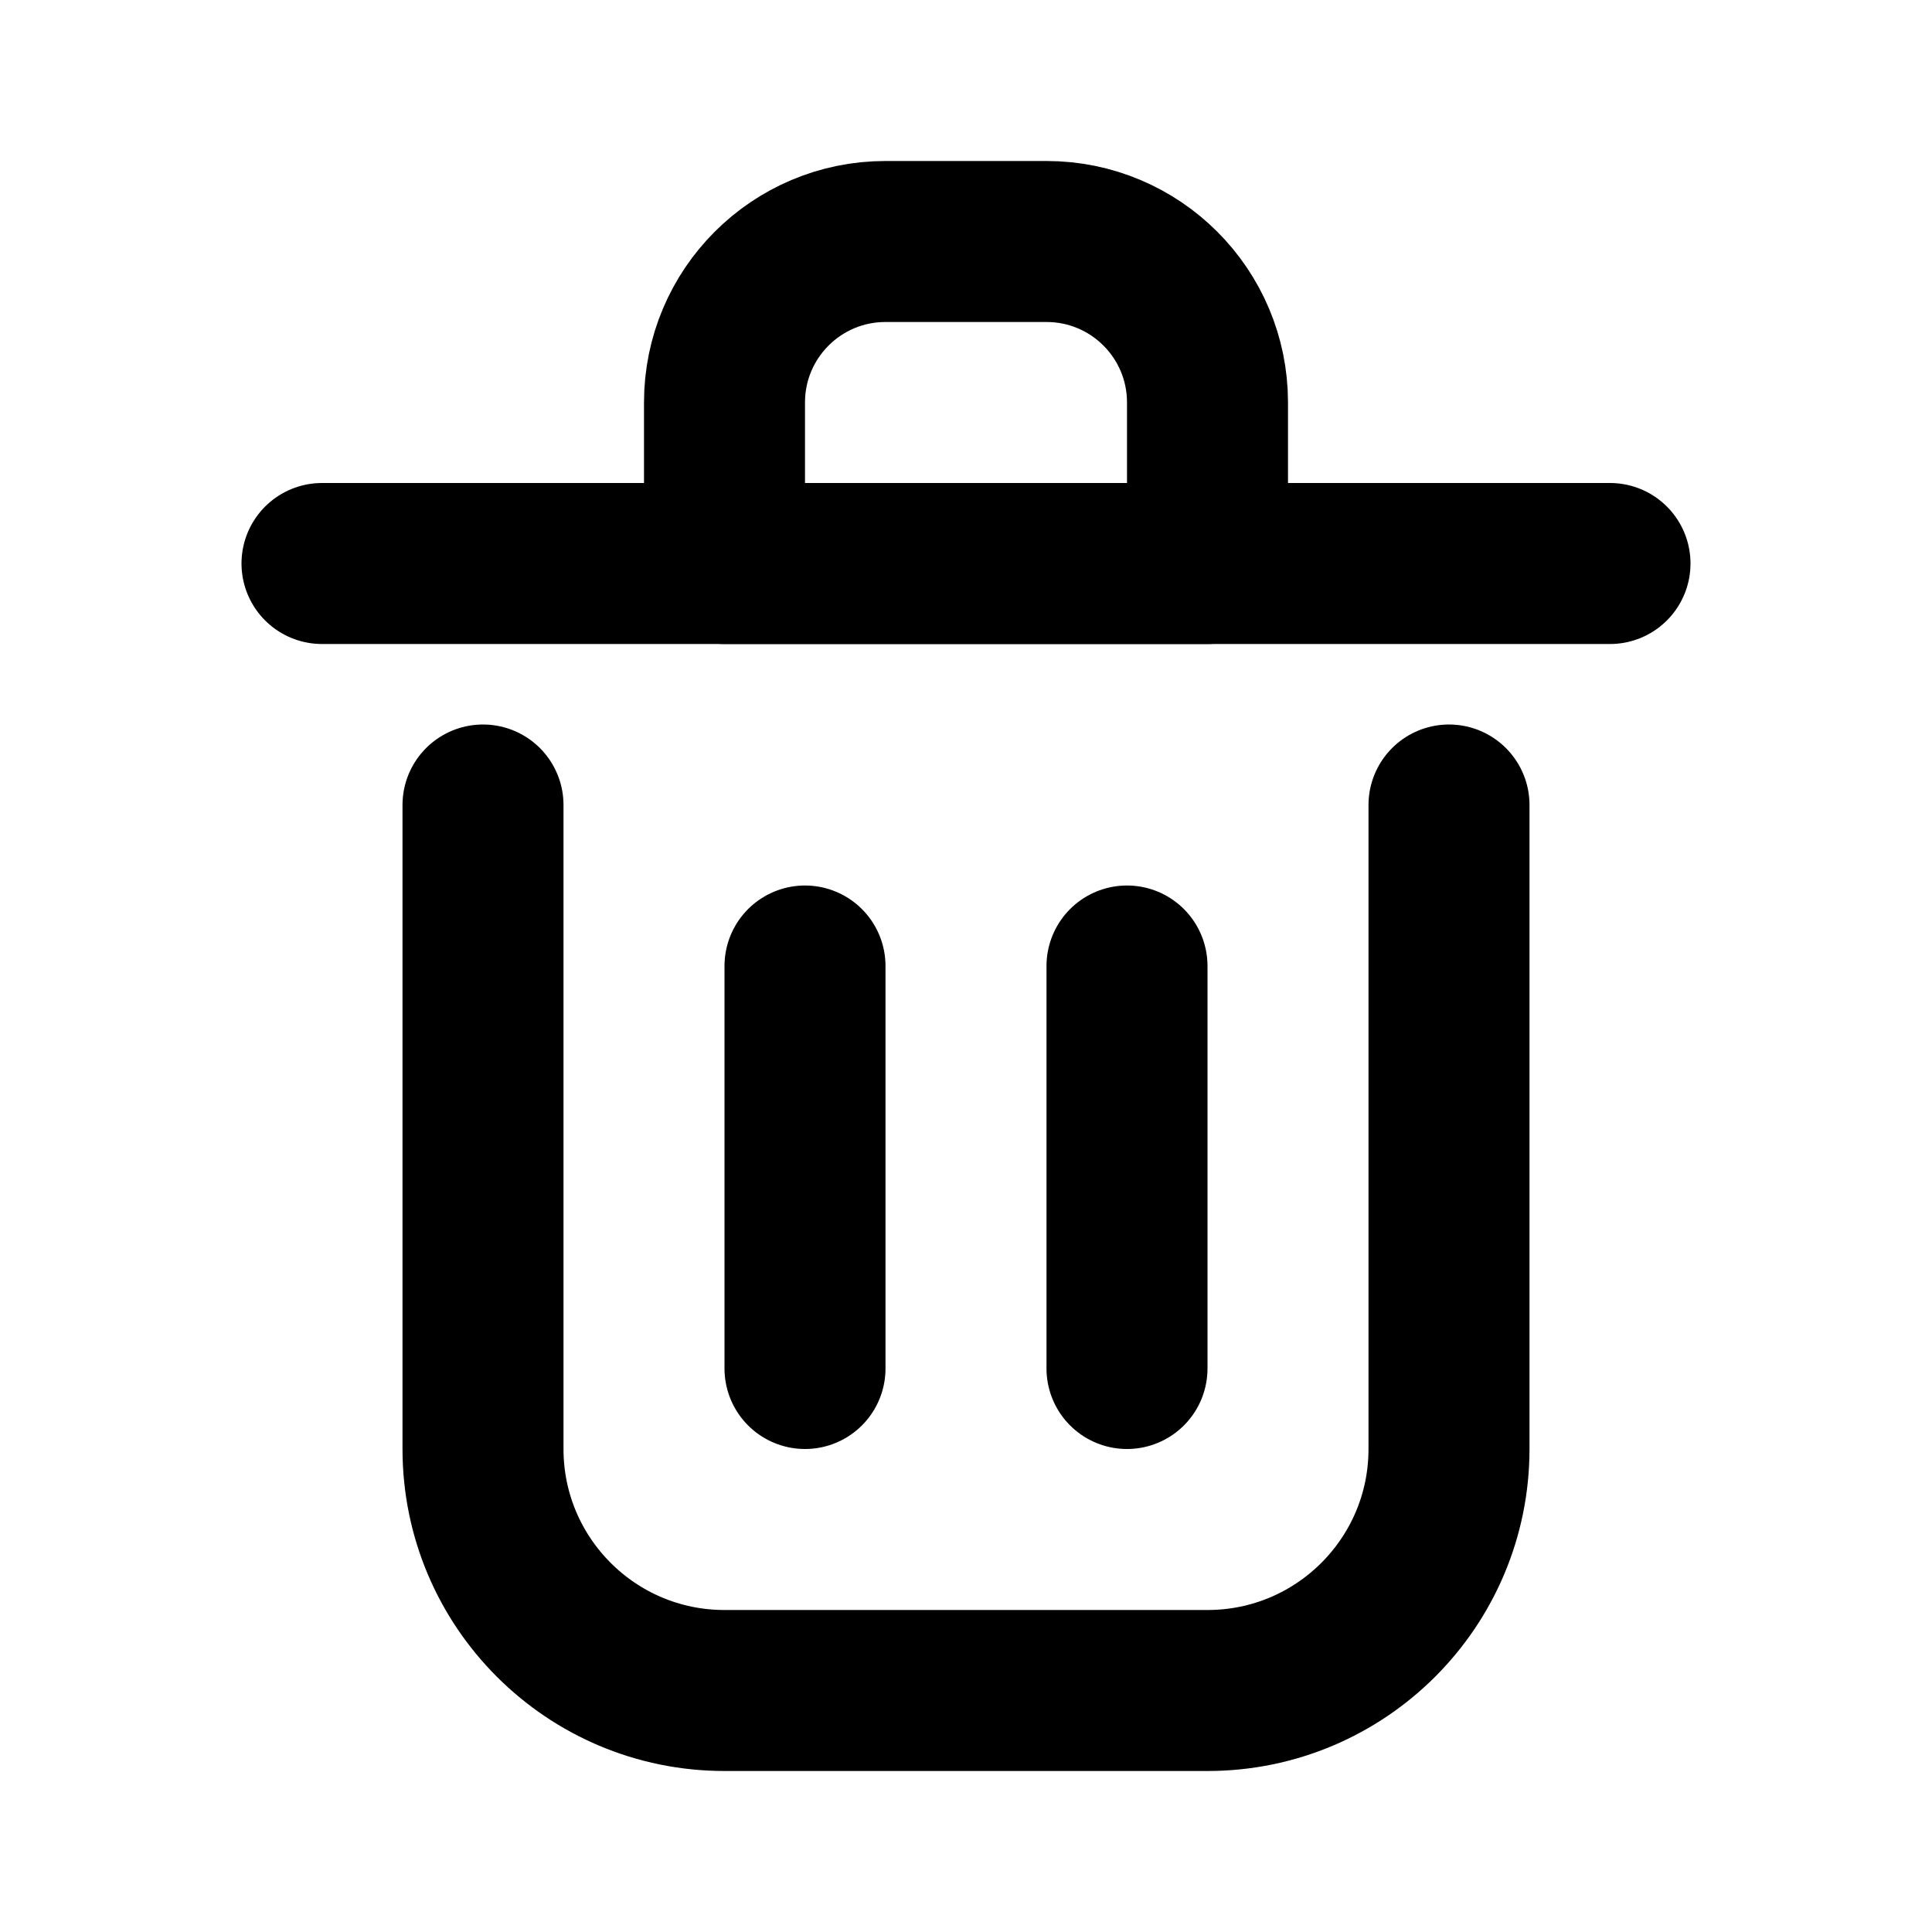
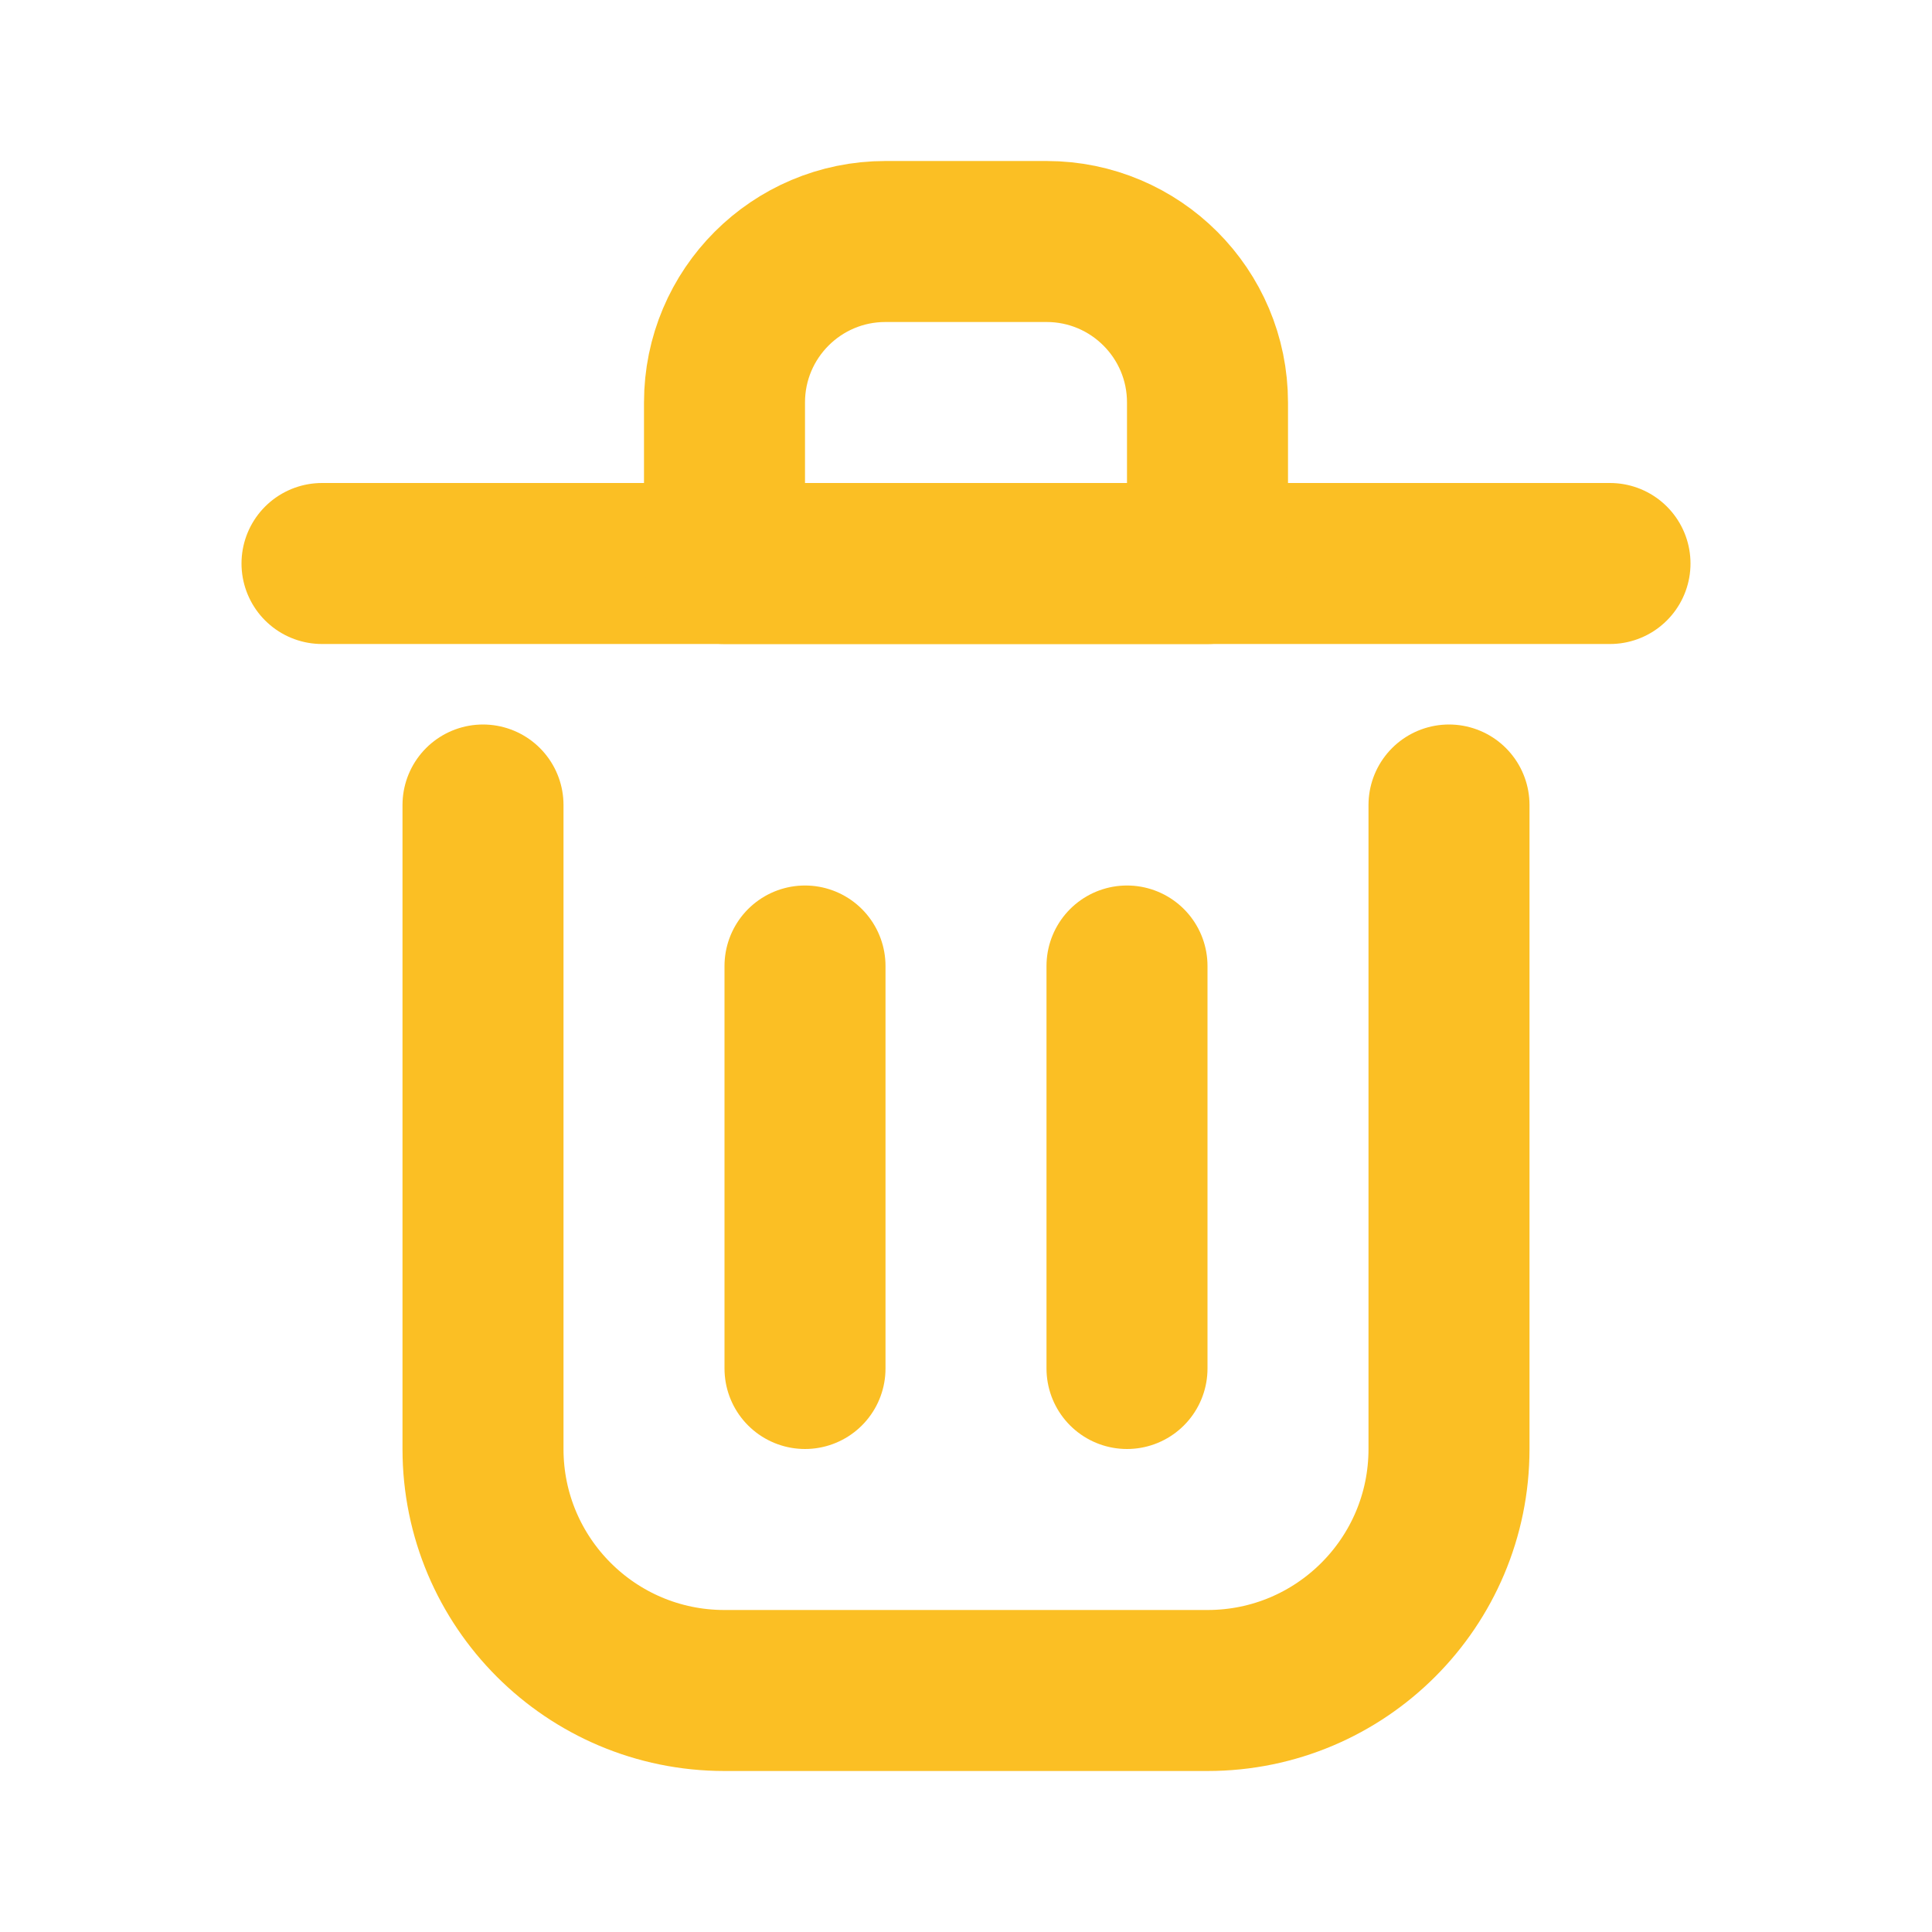
<svg xmlns="http://www.w3.org/2000/svg" width="800px" height="800px" viewBox="0 0 24 24" fill="none">
-   <path d="M10 12V17" stroke="#000000" stroke-width="2" stroke-linecap="round" stroke-linejoin="round" />
-   <path d="M14 12V17" stroke="#000000" stroke-width="2" stroke-linecap="round" stroke-linejoin="round" />
-   <path d="M4 7H20" stroke="#000000" stroke-width="2" stroke-linecap="round" stroke-linejoin="round" />
-   <path d="M6 10V18C6 19.657 7.343 21 9 21H15C16.657 21 18 19.657 18 18V10" stroke="#000000" stroke-width="2" stroke-linecap="round" stroke-linejoin="round" />
-   <path d="M9 5C9 3.895 9.895 3 11 3H13C14.105 3 15 3.895 15 5V7H9V5Z" stroke="#000000" stroke-width="2" stroke-linecap="round" stroke-linejoin="round" />
+   <path d="M10 12V17" stroke="#FBBF24" stroke-width="2" stroke-linecap="round" stroke-linejoin="round" />
+   <path d="M14 12V17" stroke="#FBBF24" stroke-width="2" stroke-linecap="round" stroke-linejoin="round" />
+   <path d="M4 7H20" stroke="#FBBF24" stroke-width="2" stroke-linecap="round" stroke-linejoin="round" />
+   <path d="M6 10V18C6 19.657 7.343 21 9 21H15C16.657 21 18 19.657 18 18V10" stroke="#FBBF24" stroke-width="2" stroke-linecap="round" stroke-linejoin="round" />
+   <path d="M9 5C9 3.895 9.895 3 11 3H13C14.105 3 15 3.895 15 5V7H9V5Z" stroke="#FBBF24" stroke-width="2" stroke-linecap="round" stroke-linejoin="round" />
</svg>
